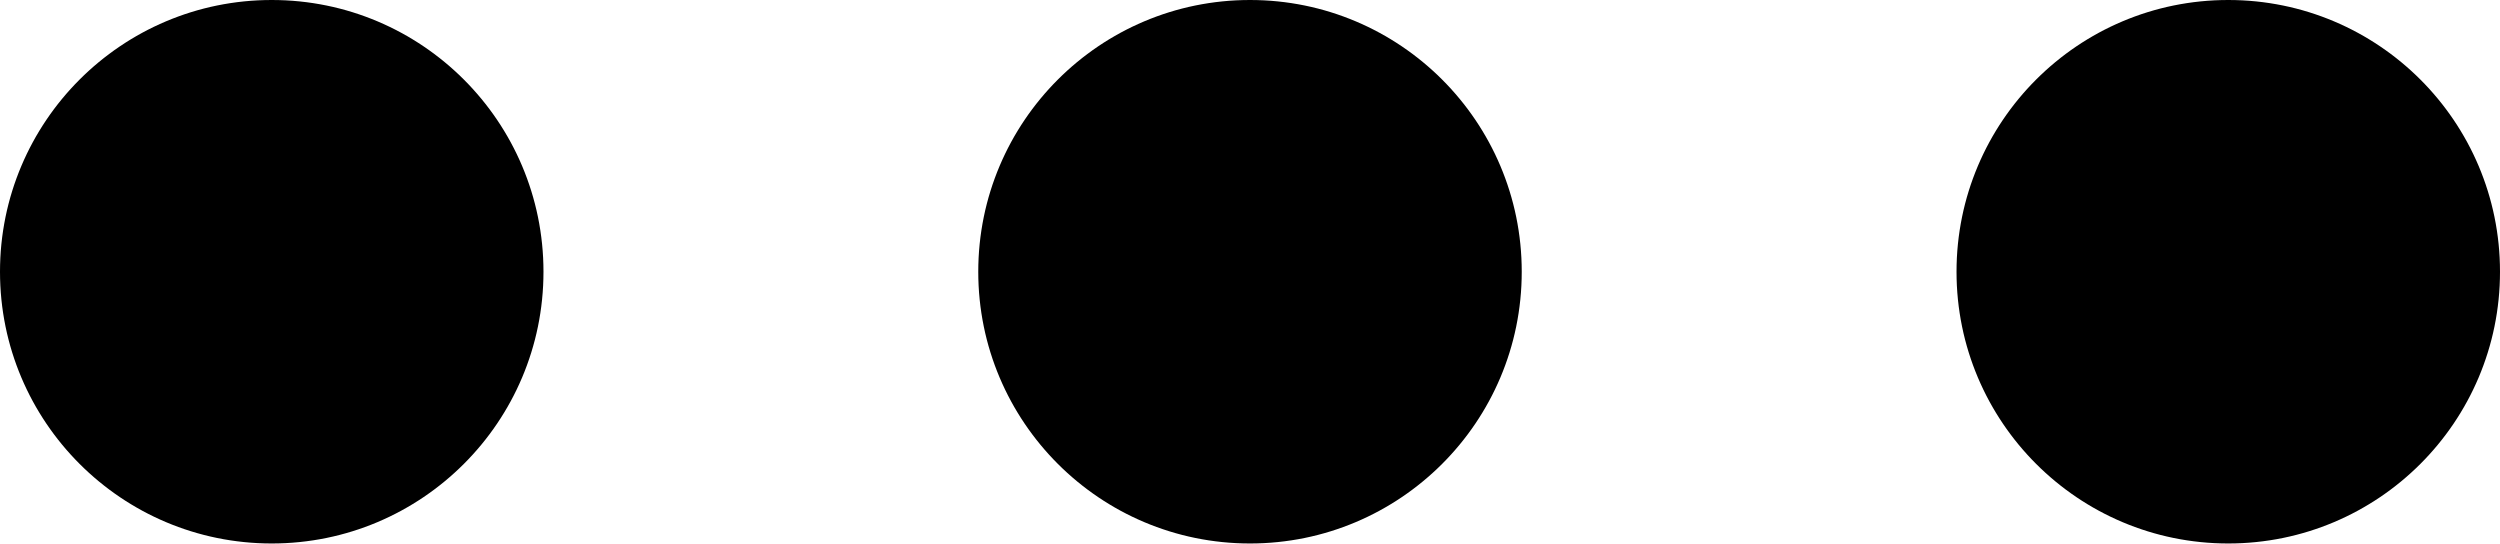
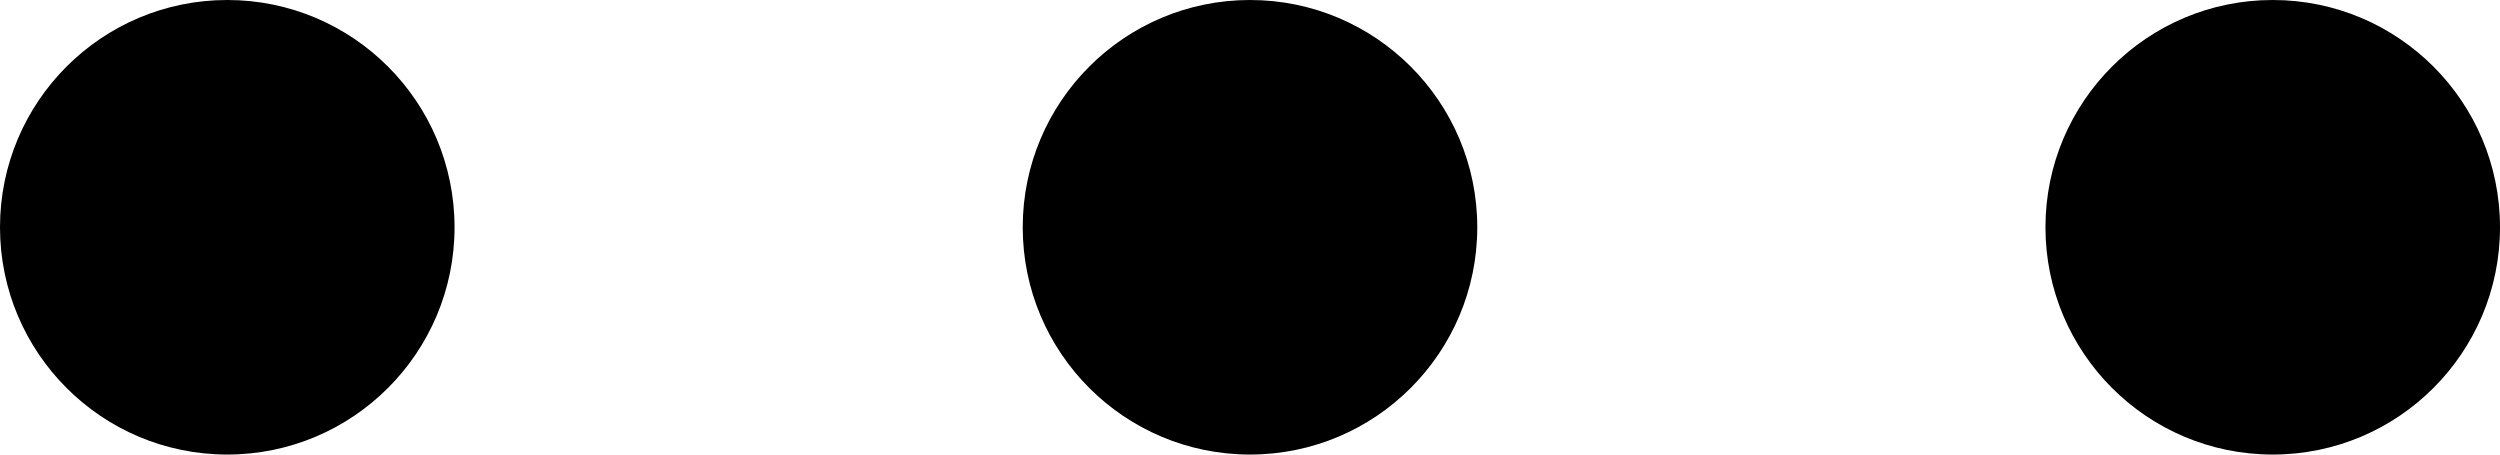
- <svg xmlns="http://www.w3.org/2000/svg" version="1.1" id="Layer_1" x="0px" y="0px" viewBox="0 0 23 5" style="enable-background:new 0 0 23 5;" xml:space="preserve">
-   <g>
-     <circle cx="2.5" cy="2.5" r="2.5" />
-     <circle cx="11.5" cy="2.5" r="2.5" />
-     <circle cx="20.5" cy="2.5" r="2.5" />
+ <svg xmlns="http://www.w3.org/2000/svg" version="1.1" id="Layer_1" x="0px" y="0px" viewBox="0 0 22 4" style="enable-background:new 0 0 22 4;" xml:space="preserve">
+   <g id="Symbols" stroke="none" stroke-width="1" fill-rule="evenodd">
+     <g id="Menu-M-Dark" transform="translate(-732, -30)">
+       <g id="Group-18" transform="translate(179, 14)">
+         <g id="More" transform="translate(553, 16)">
+           <circle id="Oval-2" cx="2" cy="2" r="2" />
+           <circle id="Oval-2-Copy" cx="11" cy="2" r="2" />
+           <circle id="Oval-2-Copy-2" cx="20" cy="2" r="2" />
+         </g>
+       </g>
+     </g>
  </g>
</svg>
